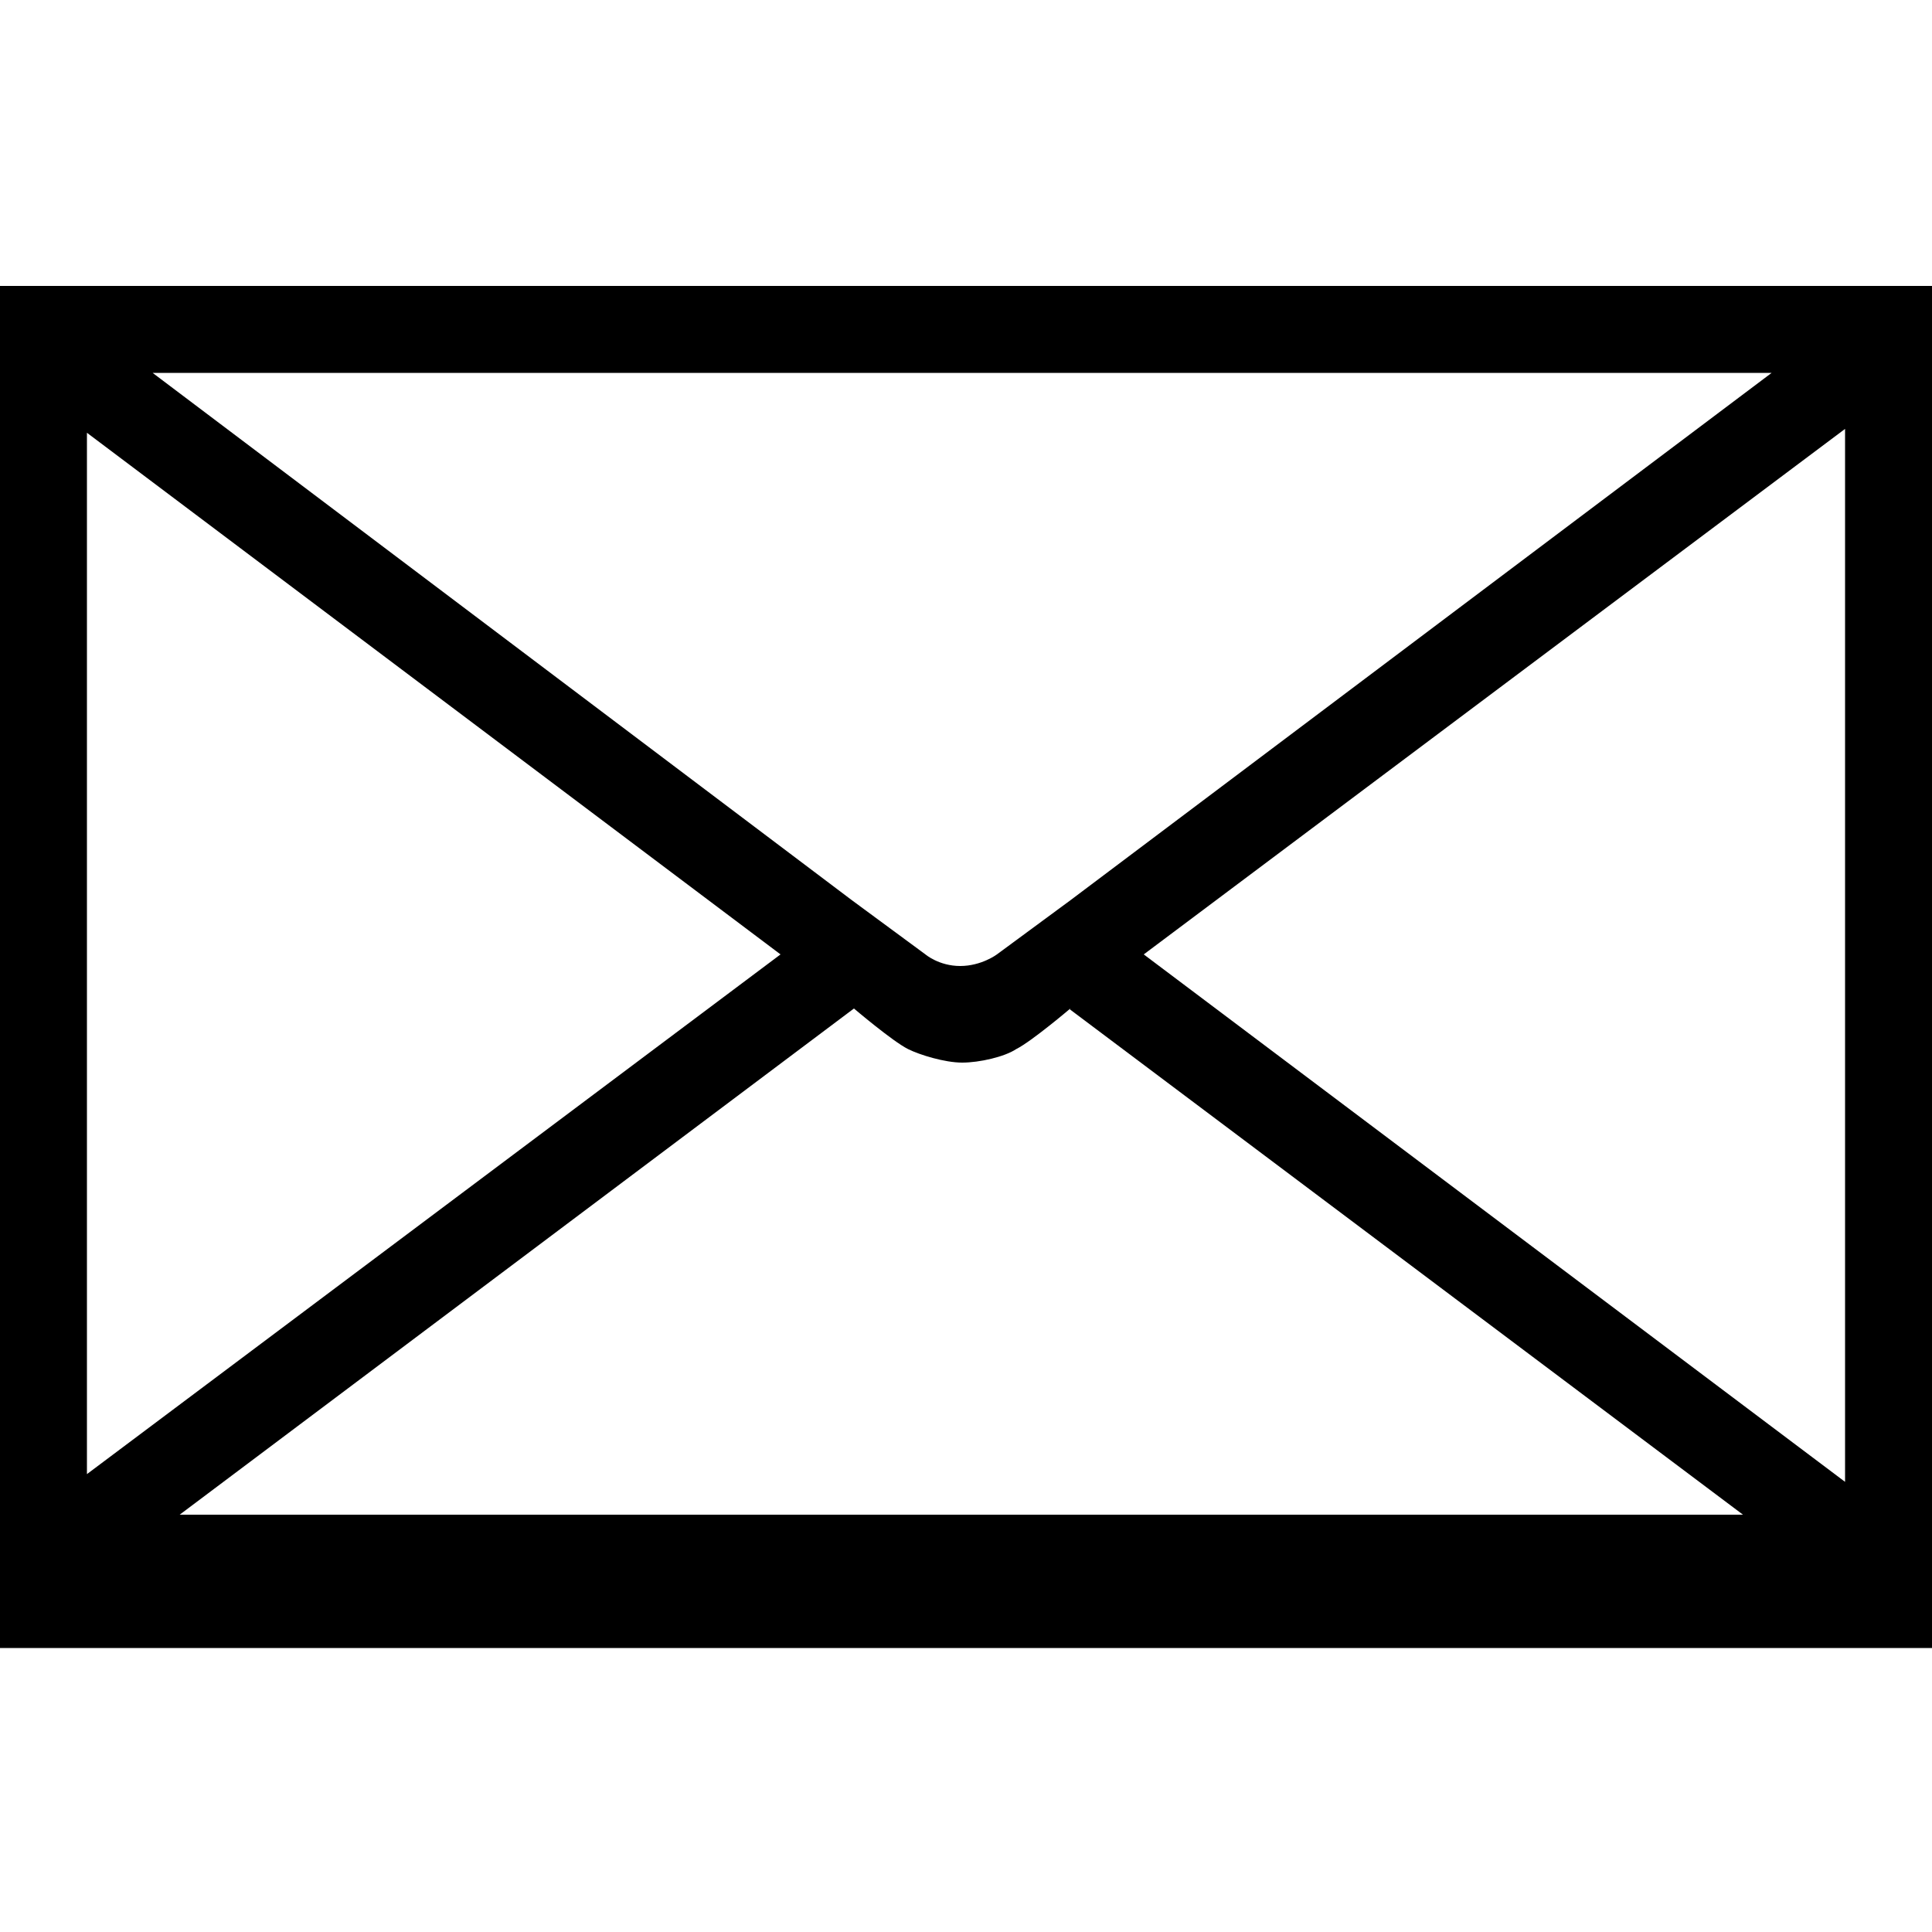
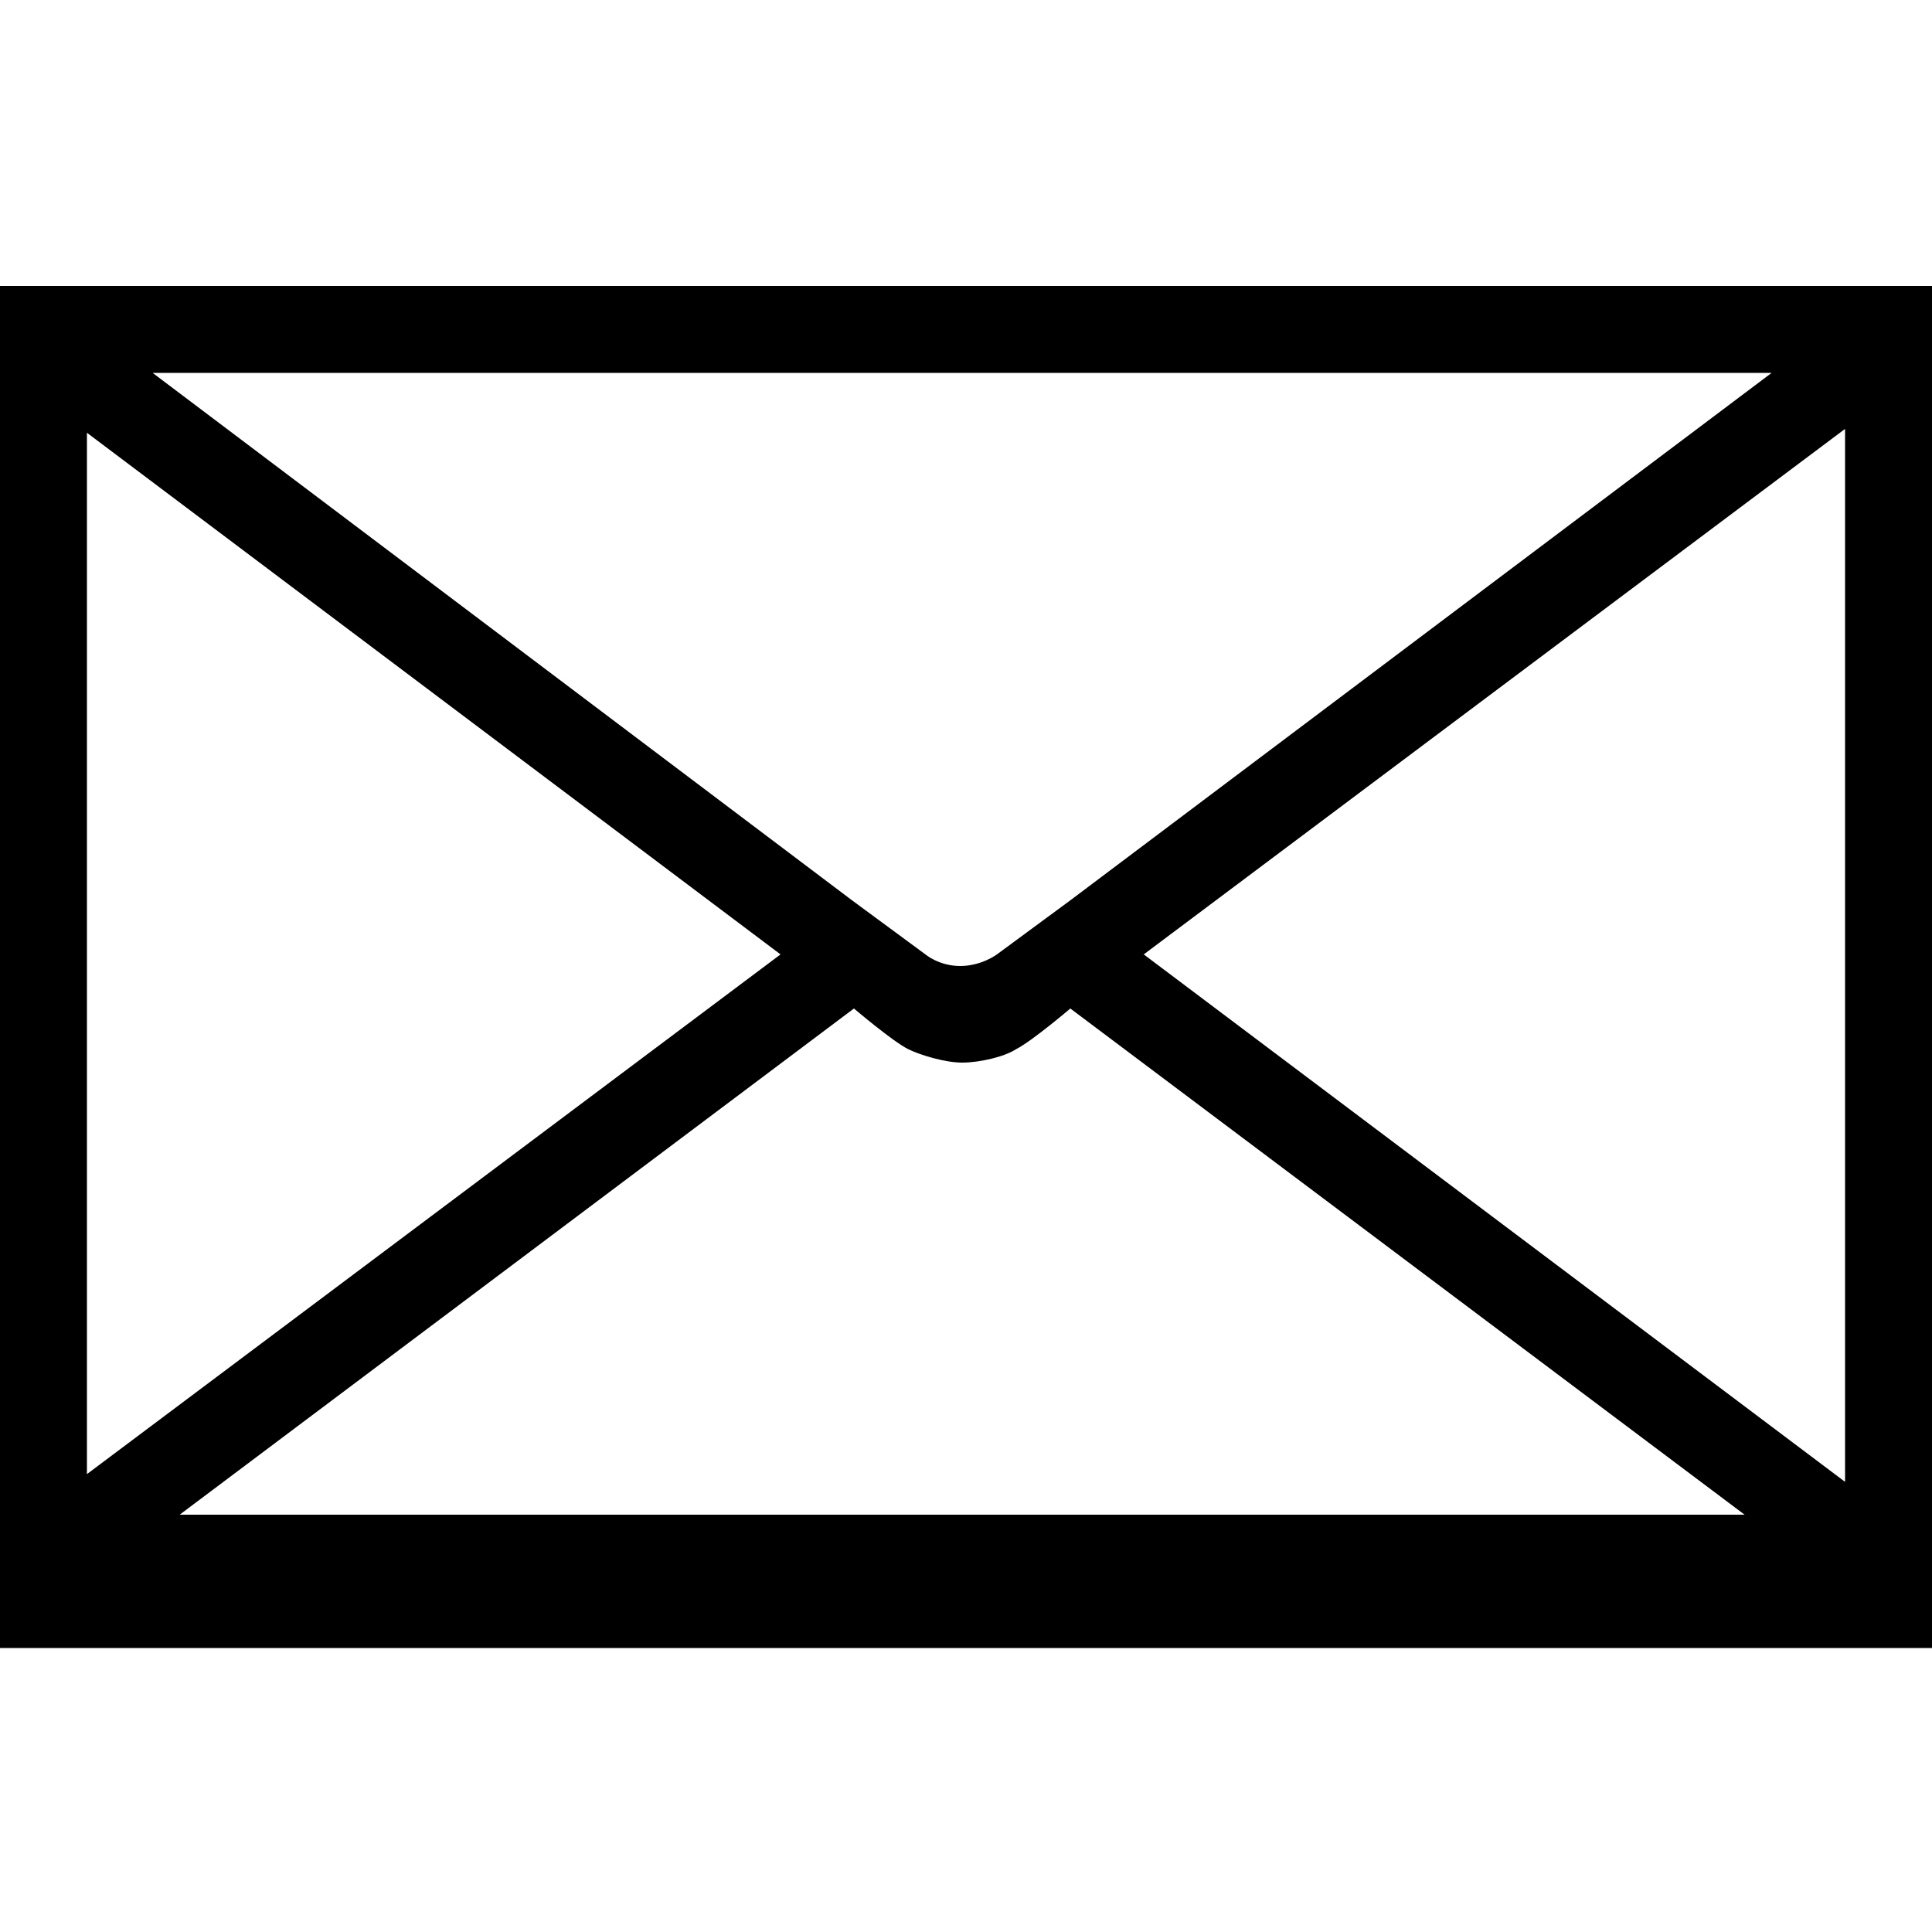
<svg xmlns="http://www.w3.org/2000/svg" version="1.1" id="Calque_1" x="0px" y="0px" width="1000px" height="1000px" viewBox="0 0 1000 1000" enable-background="new 0 0 1000 1000" xml:space="preserve">
-   <path d="M0,148v705h1000V148H0z M404,494L45,763V224L404,494z M903,784H93l349-262c0,0,20,17,28,21c6,3,19,7,28,7s22-3,28-7  c8-4,28-21,28-21 M479,494l-38-28L79,193h838L554,466l-38,28c0,0-8,6-19,6S479,494,479,494 M592,494l363-272v545L592,494z" />
-   <line fill="none" stroke="#000000" stroke-miterlimit="10" x1="554" y1="522" x2="903" y2="784" />
+   <path d="M0,148v705h1000V148H0z M404,494L45,763V224L404,494z M903,784H93l349-262c0,0,20,17,28,21c6,3,19,7,28,7s22-3,28-7  c8-4,28-21,28-21L903,784z M479,494l-38-28L79,193h838L554,466l-38,28c0,0-8,6-19,6S479,494,479,494 M592,494l363-272v545L592,494z" />
</svg>
